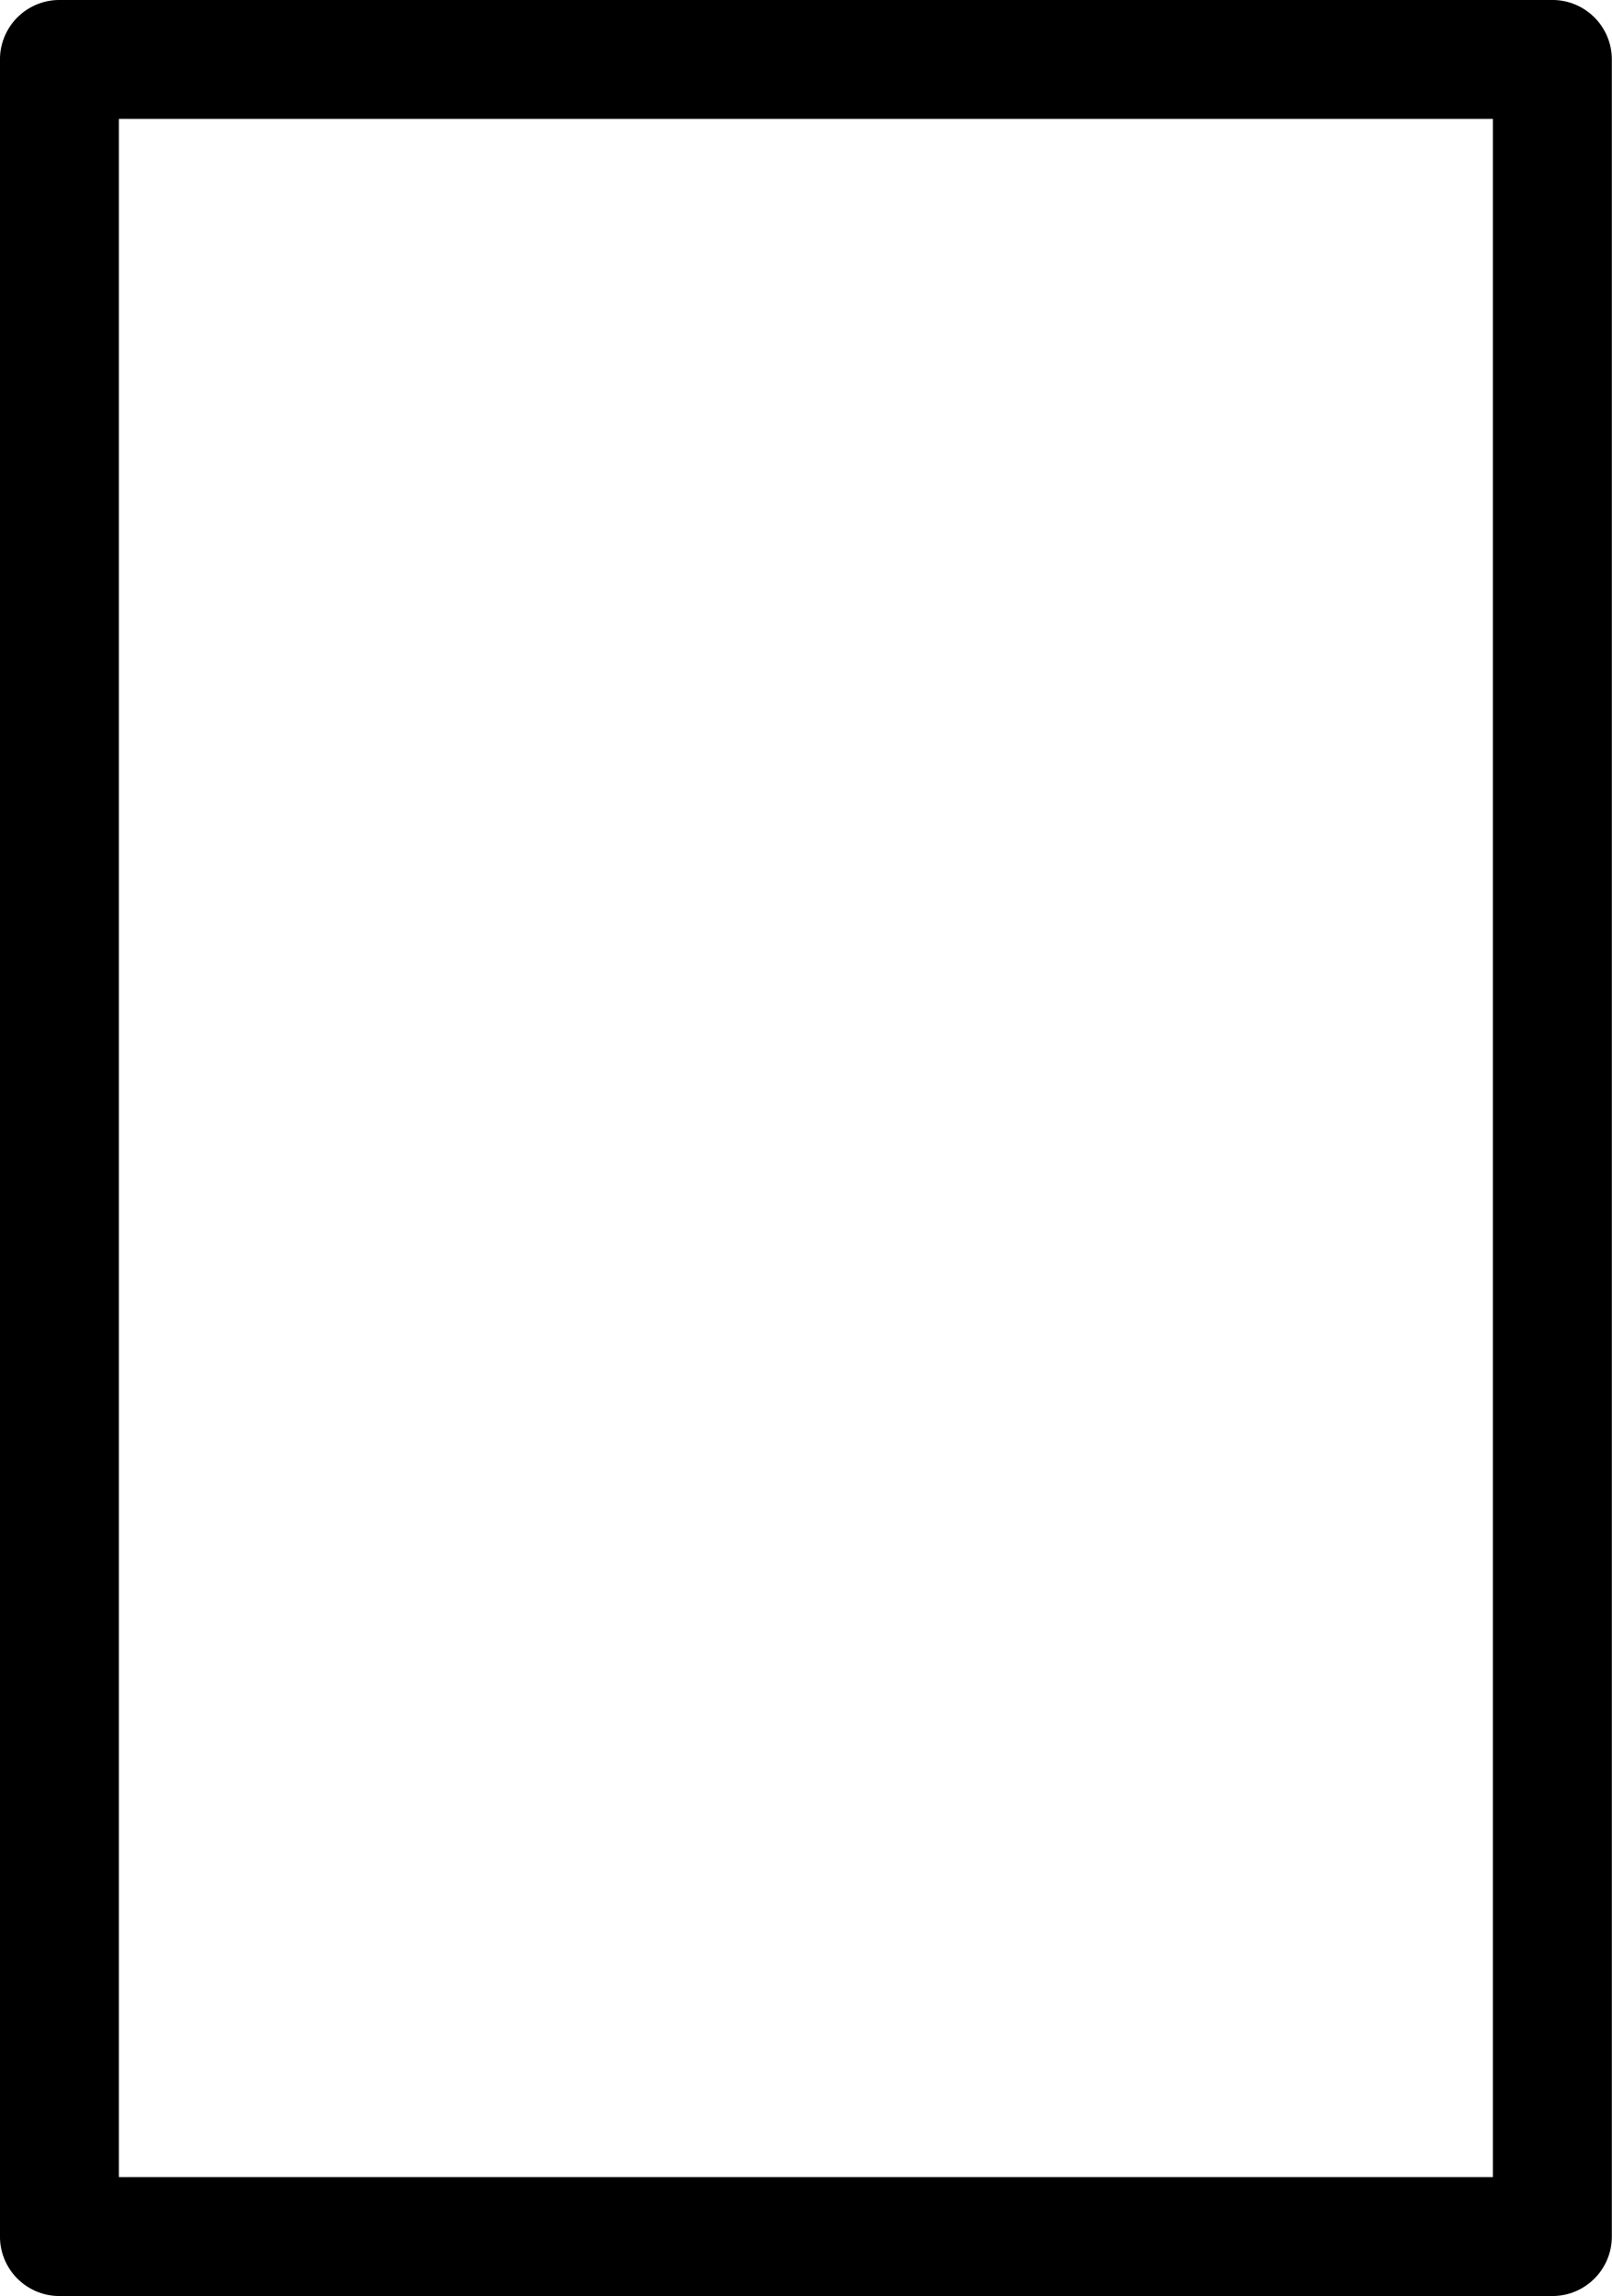
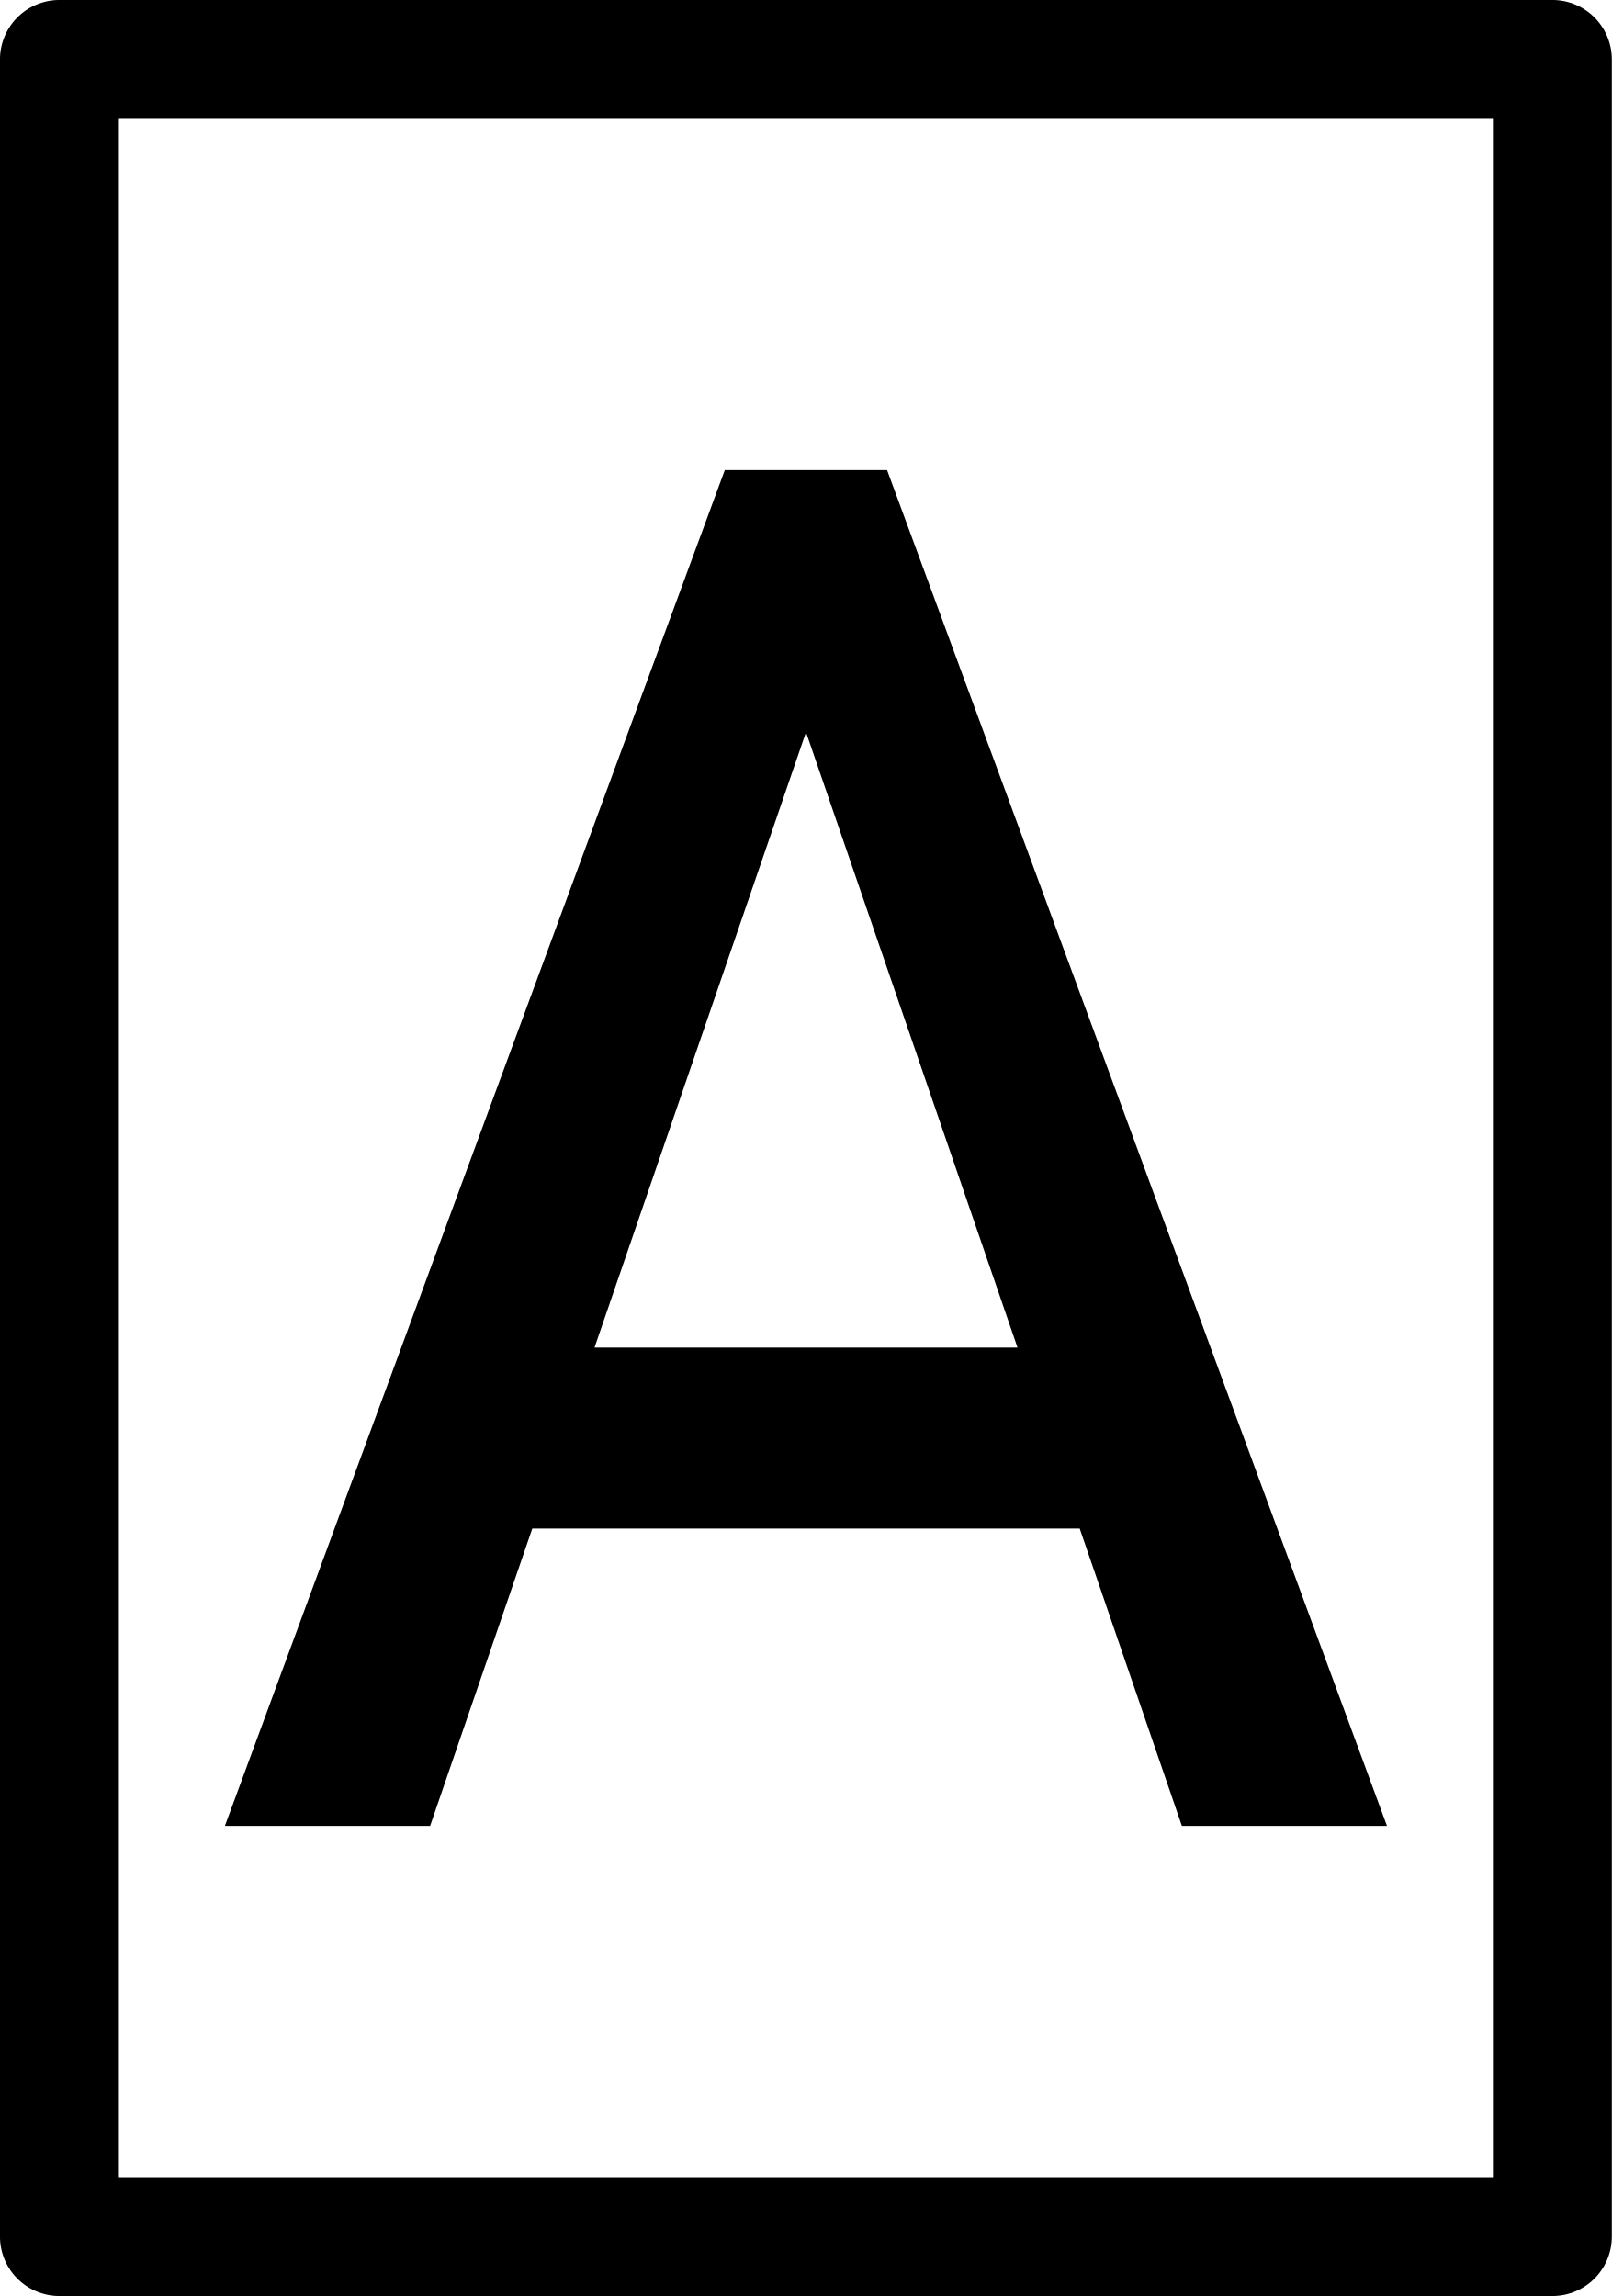
- <svg xmlns="http://www.w3.org/2000/svg" width="11.231" height="16" viewBox="0 0 11.231 16">
-   <path fill-rule="nonzero" fill="rgb(100%, 100%, 100%)" fill-opacity="1" stroke-width="10.4" stroke-linecap="round" stroke-linejoin="round" stroke="rgb(0%, 0%, 0%)" stroke-opacity="1" stroke-miterlimit="4" d="M 500.43 585.724 L 630.989 585.724 L 630.989 776.144 L 500.43 776.144 Z M 500.43 585.724 " transform="matrix(0.0796758, 0, 0, 0.0796758, -39.45811, -46.25395)" />
+ <svg xmlns="http://www.w3.org/2000/svg" width="11.231" height="16" viewBox="0 0 11.231 16" version="1.1" id="svg1">
+   <defs id="defs1" />
+   <path fill-rule="nonzero" fill="rgb(100%, 100%, 100%)" fill-opacity="1" stroke-width="10.4" stroke-linecap="round" stroke-linejoin="round" stroke="rgb(0%, 0%, 0%)" stroke-opacity="1" stroke-miterlimit="4" d="M 500.43 585.724 L 630.989 585.724 L 630.989 776.144 L 500.43 776.144 Z M 500.43 585.724 " id="path1" transform="matrix(0.0796758, 0, 0, 0.0796758, -39.45811, -46.25395)" />
+   <path d="m 5.05,3.276 h 1.131 L 9.664,12.724 H 8.235 L 5.616,5.102 2.997,12.724 h -1.43 z M 3.172,9.391 h 4.971 v 1.261 H 3.172 Z" id="text1" style="font-size:24px;line-height:1.25;font-family:Bahnschrift;-inkscape-font-specification:Bahnschrift;font-variant-ligatures:none;stroke-width:0.555" aria-label="A" />
</svg>
